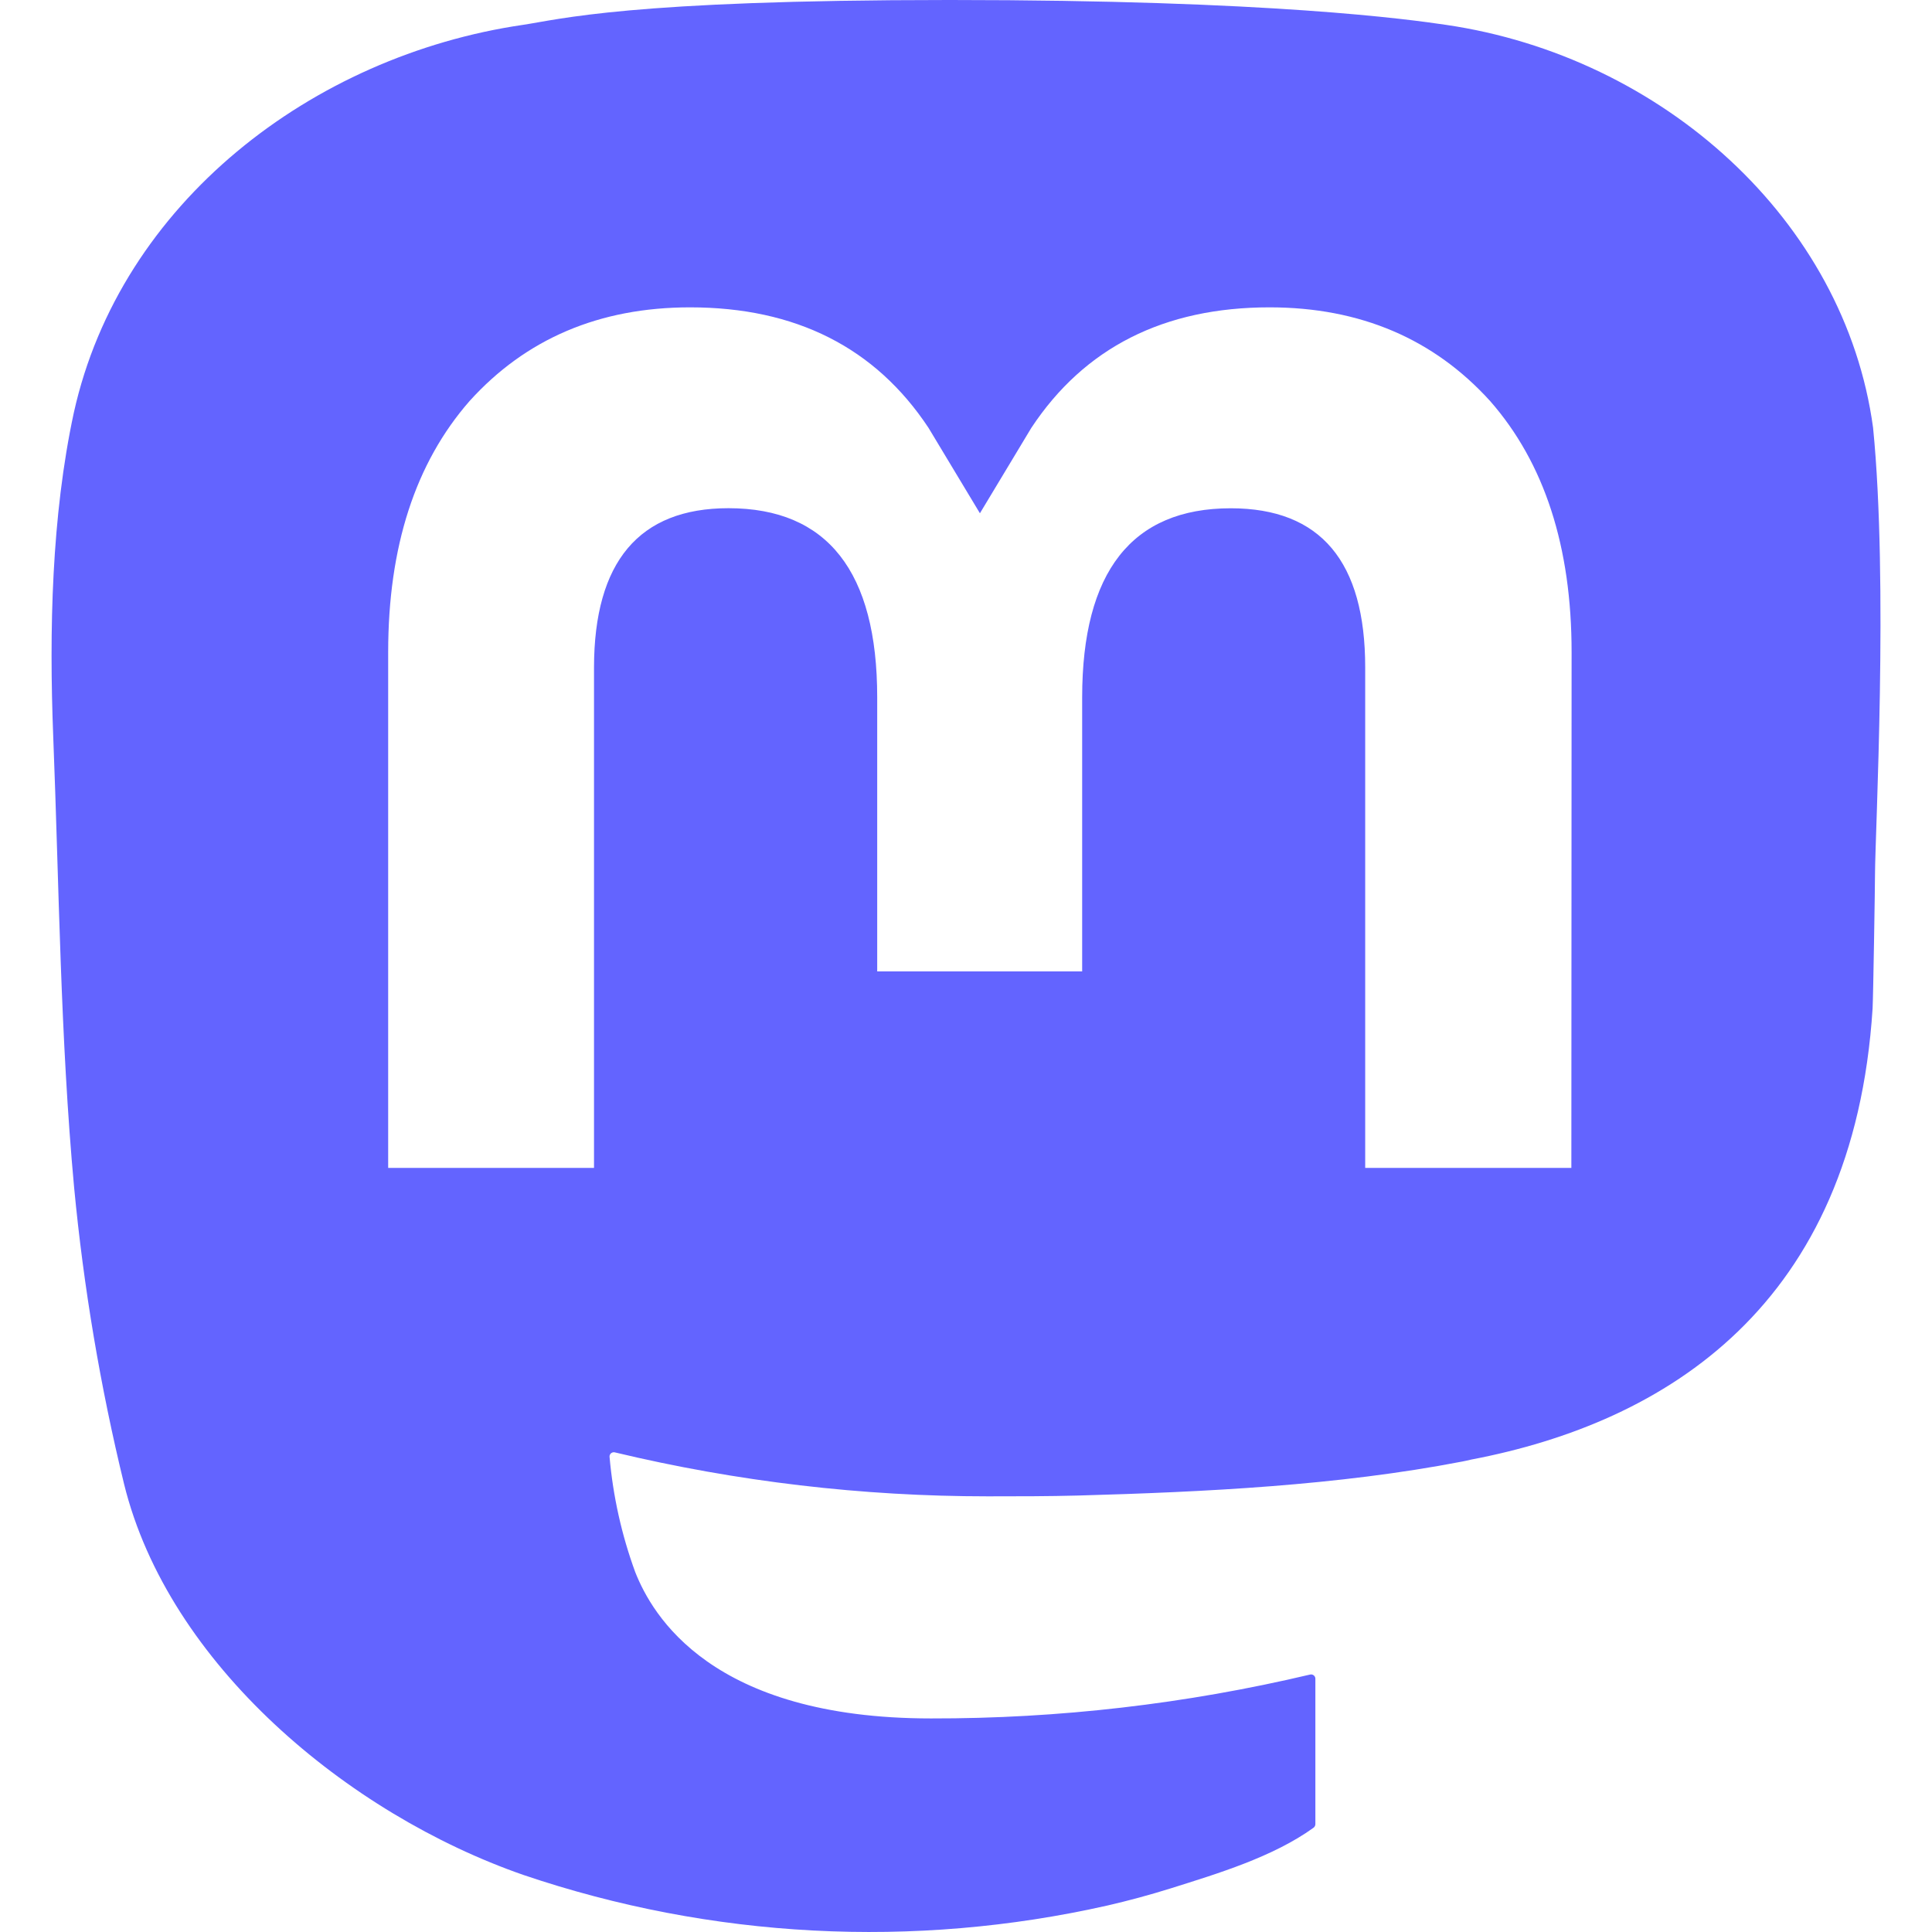
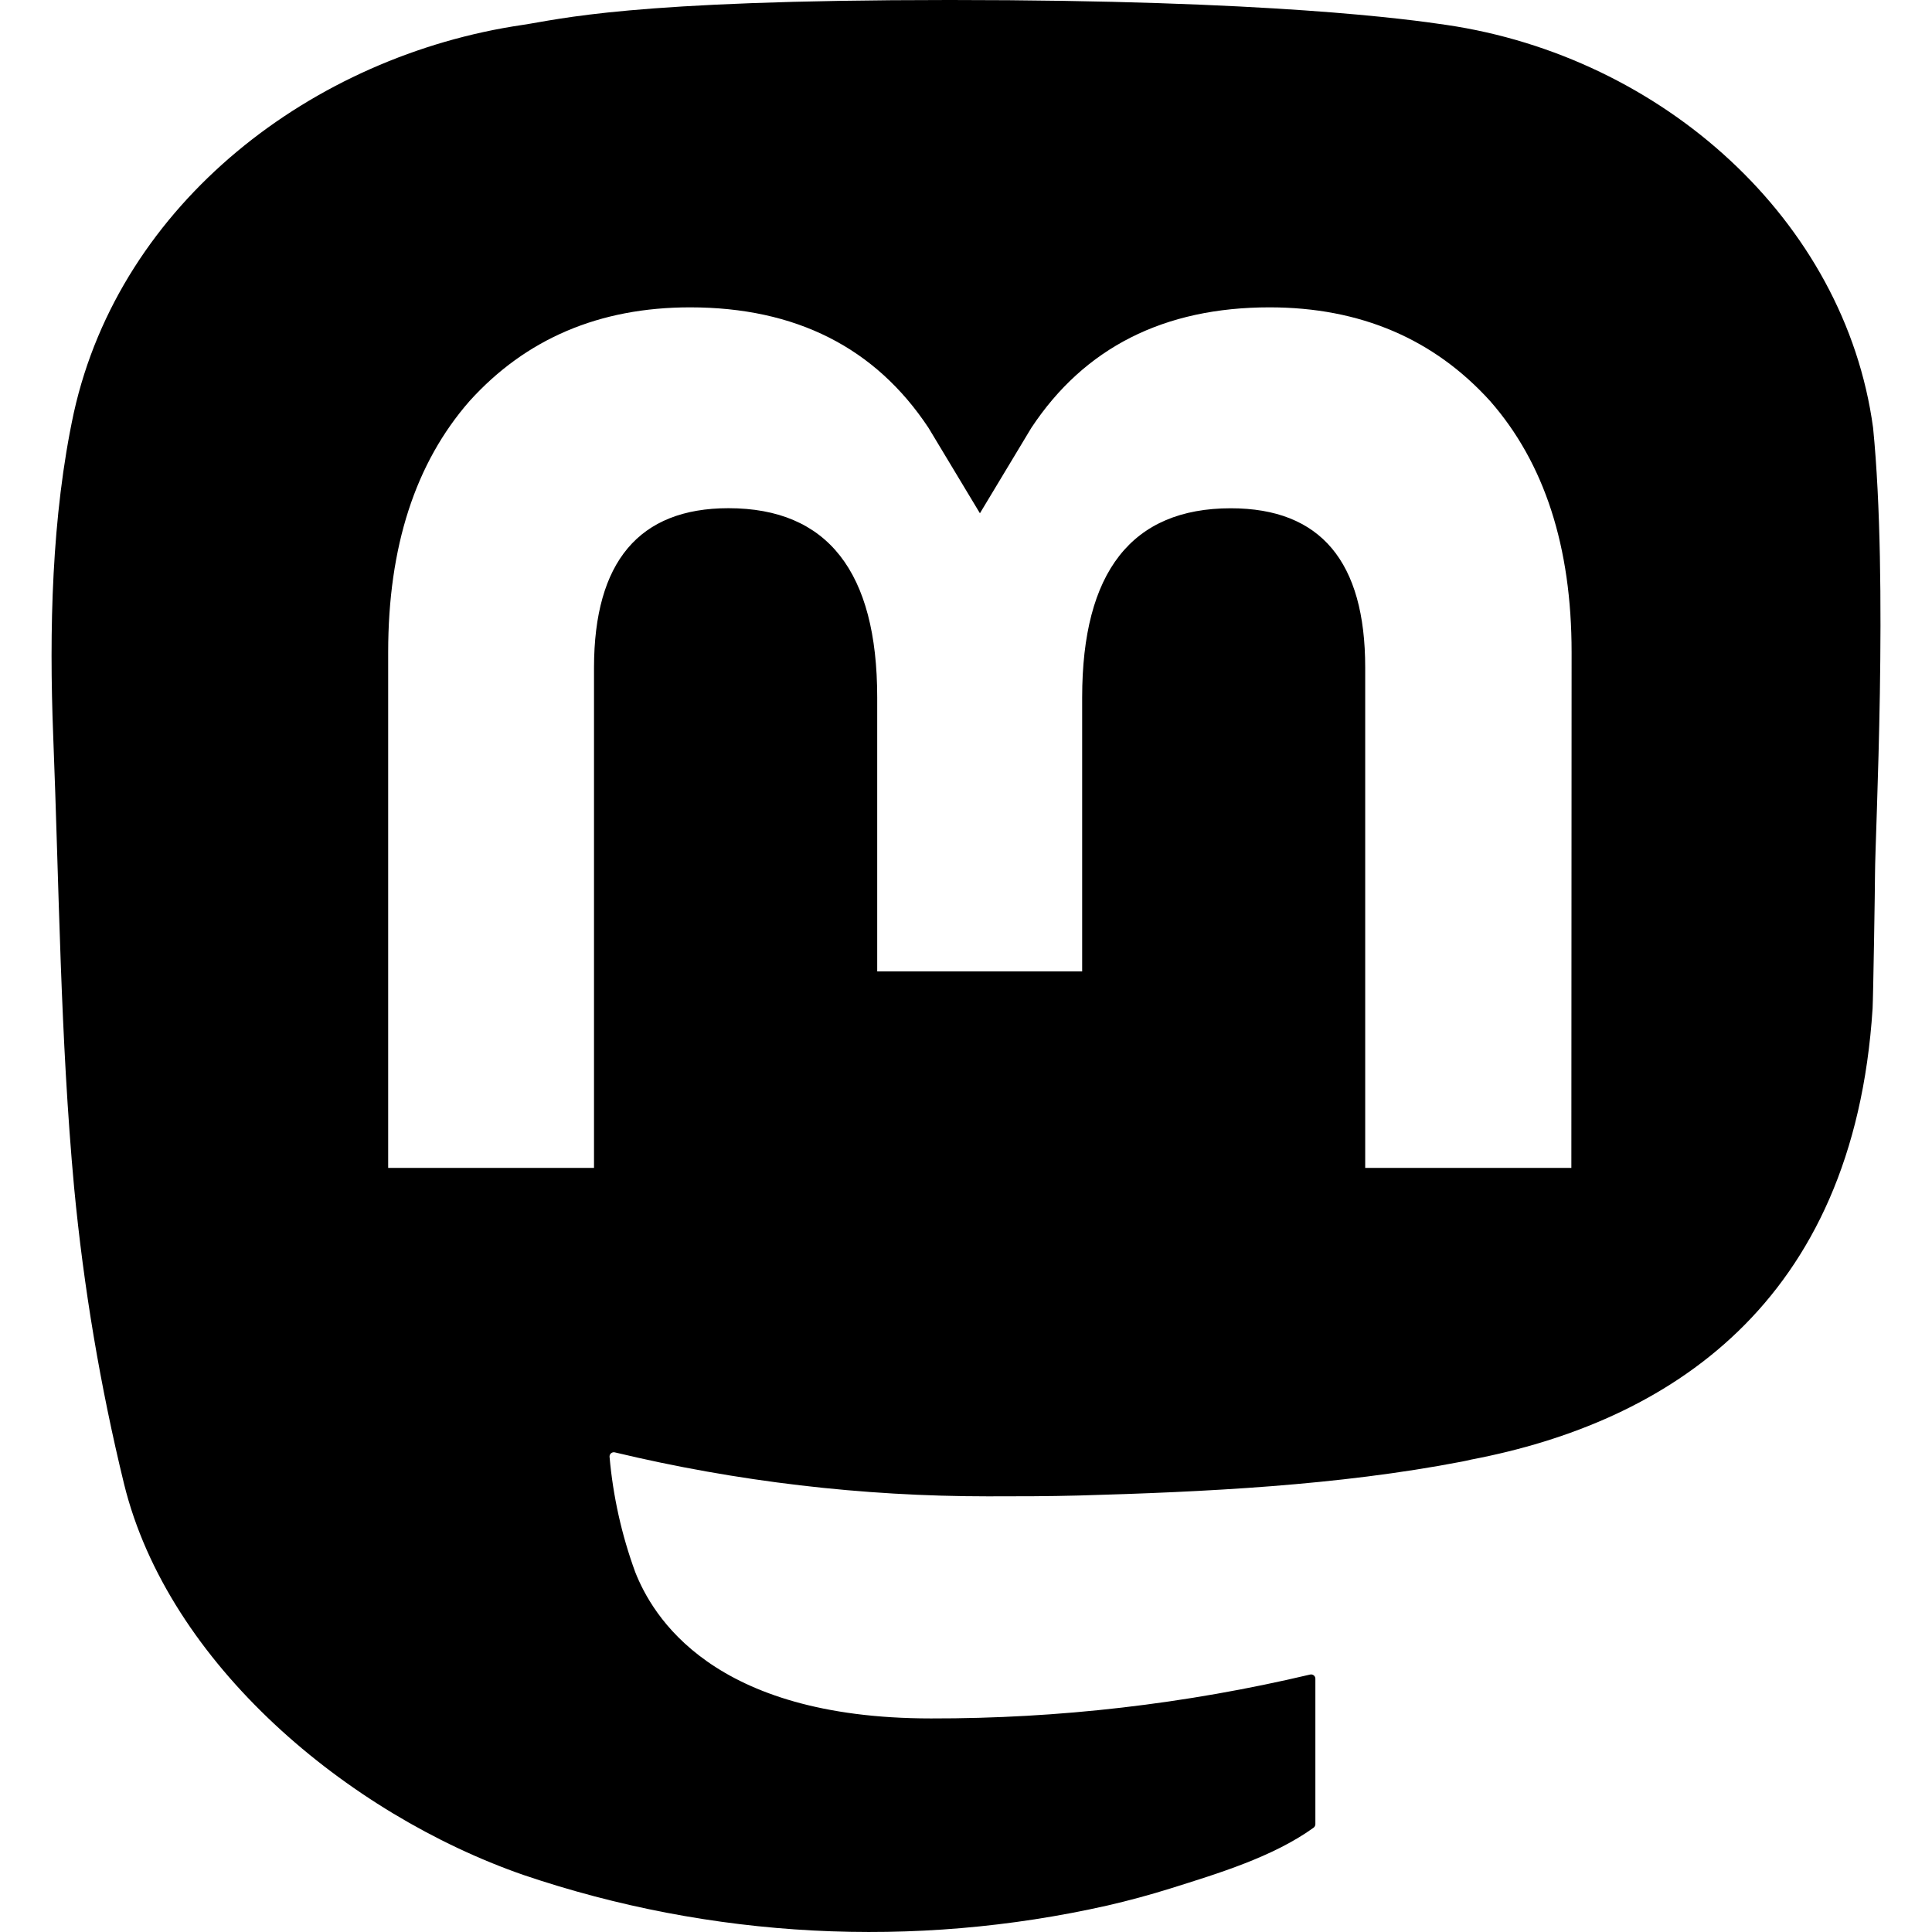
- <svg xmlns="http://www.w3.org/2000/svg" width="20" height="20" fill="#6364FF" style="vertical-align: text-bottom; margin-right: 4px; display: inline-block;" role="img" viewBox="0 0 24 24">
+ <svg xmlns="http://www.w3.org/2000/svg" width="20" height="20" fill="currentColor" style="vertical-align: text-bottom; margin-right: 4px; display: inline-block;" role="img" viewBox="0 0 24 24">
  <path d="M23.268 5.313c-.35-2.578-2.617-4.61-5.304-5.004C17.51.242 15.792 0 11.813 0h-.03c-3.98 0-4.835.242-5.288.309C3.882.692 1.496 2.518.917 5.127.64 6.412.61 7.837.661 9.143c.074 1.874.088 3.745.26 5.611.118 1.24.325 2.47.62 3.68.55 2.237 2.777 4.098 4.96 4.857 2.336.792 4.849.923 7.256.38.265-.061.527-.132.786-.213.585-.184 1.27-.39 1.774-.753a.057.057 0 0 0 .023-.043v-1.809a.052.052 0 0 0-.02-.041.053.053 0 0 0-.046-.01 20.282 20.282 0 0 1-4.709.545c-2.73 0-3.463-1.284-3.674-1.818a5.593 5.593 0 0 1-.319-1.433.053.053 0 0 1 .066-.054c1.517.363 3.072.546 4.632.546.376 0 .75 0 1.125-.01 1.57-.044 3.224-.124 4.768-.422.038-.008.077-.015.11-.024 2.435-.464 4.753-1.92 4.989-5.604.008-.145.03-1.52.03-1.67.002-.512.167-3.63-.024-5.545zm-3.748 9.195h-2.561V8.29c0-1.309-.55-1.976-1.67-1.976-1.23 0-1.846.79-1.846 2.35v3.403h-2.546V8.663c0-1.56-.617-2.35-1.848-2.35-1.112 0-1.668.668-1.67 1.977v6.218H4.822V8.102c0-1.31.337-2.35 1.011-3.12.696-.77 1.608-1.164 2.74-1.164 1.311 0 2.302.5 2.962 1.498l.638 1.06.638-1.06c.66-.999 1.65-1.498 2.96-1.498 1.13 0 2.043.395 2.74 1.164.675.77 1.012 1.81 1.012 3.12z" />
</svg>
